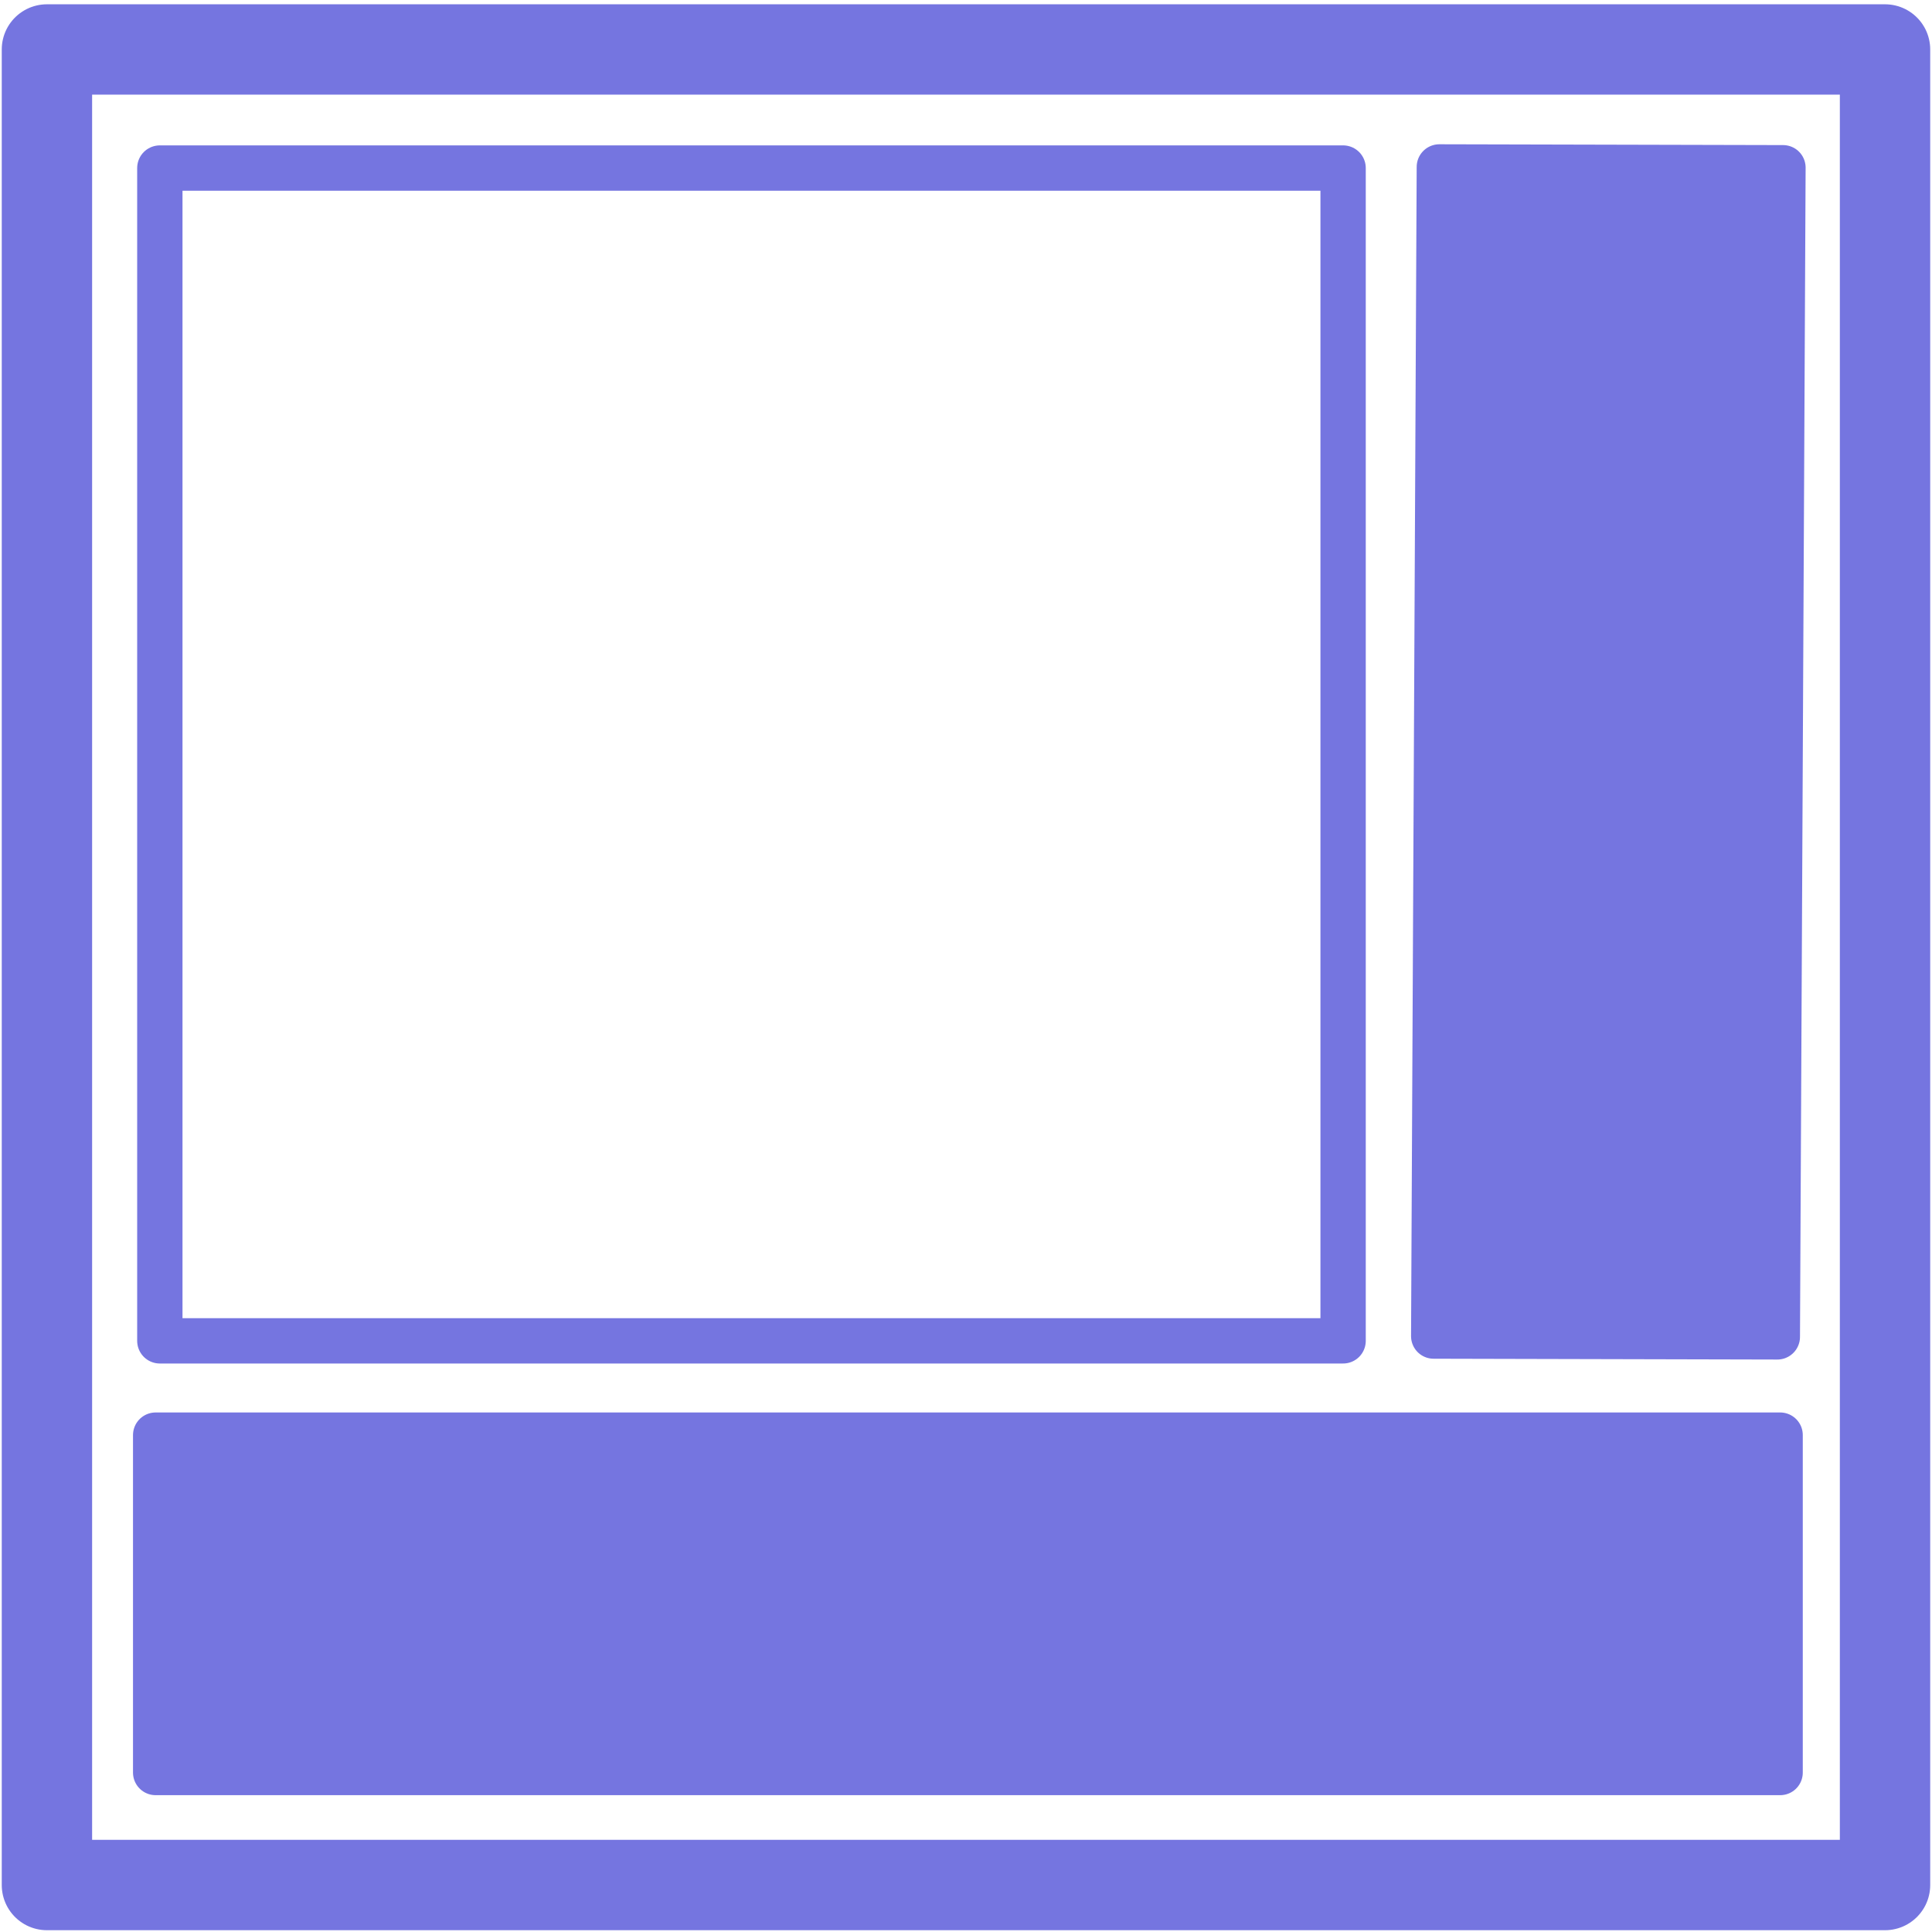
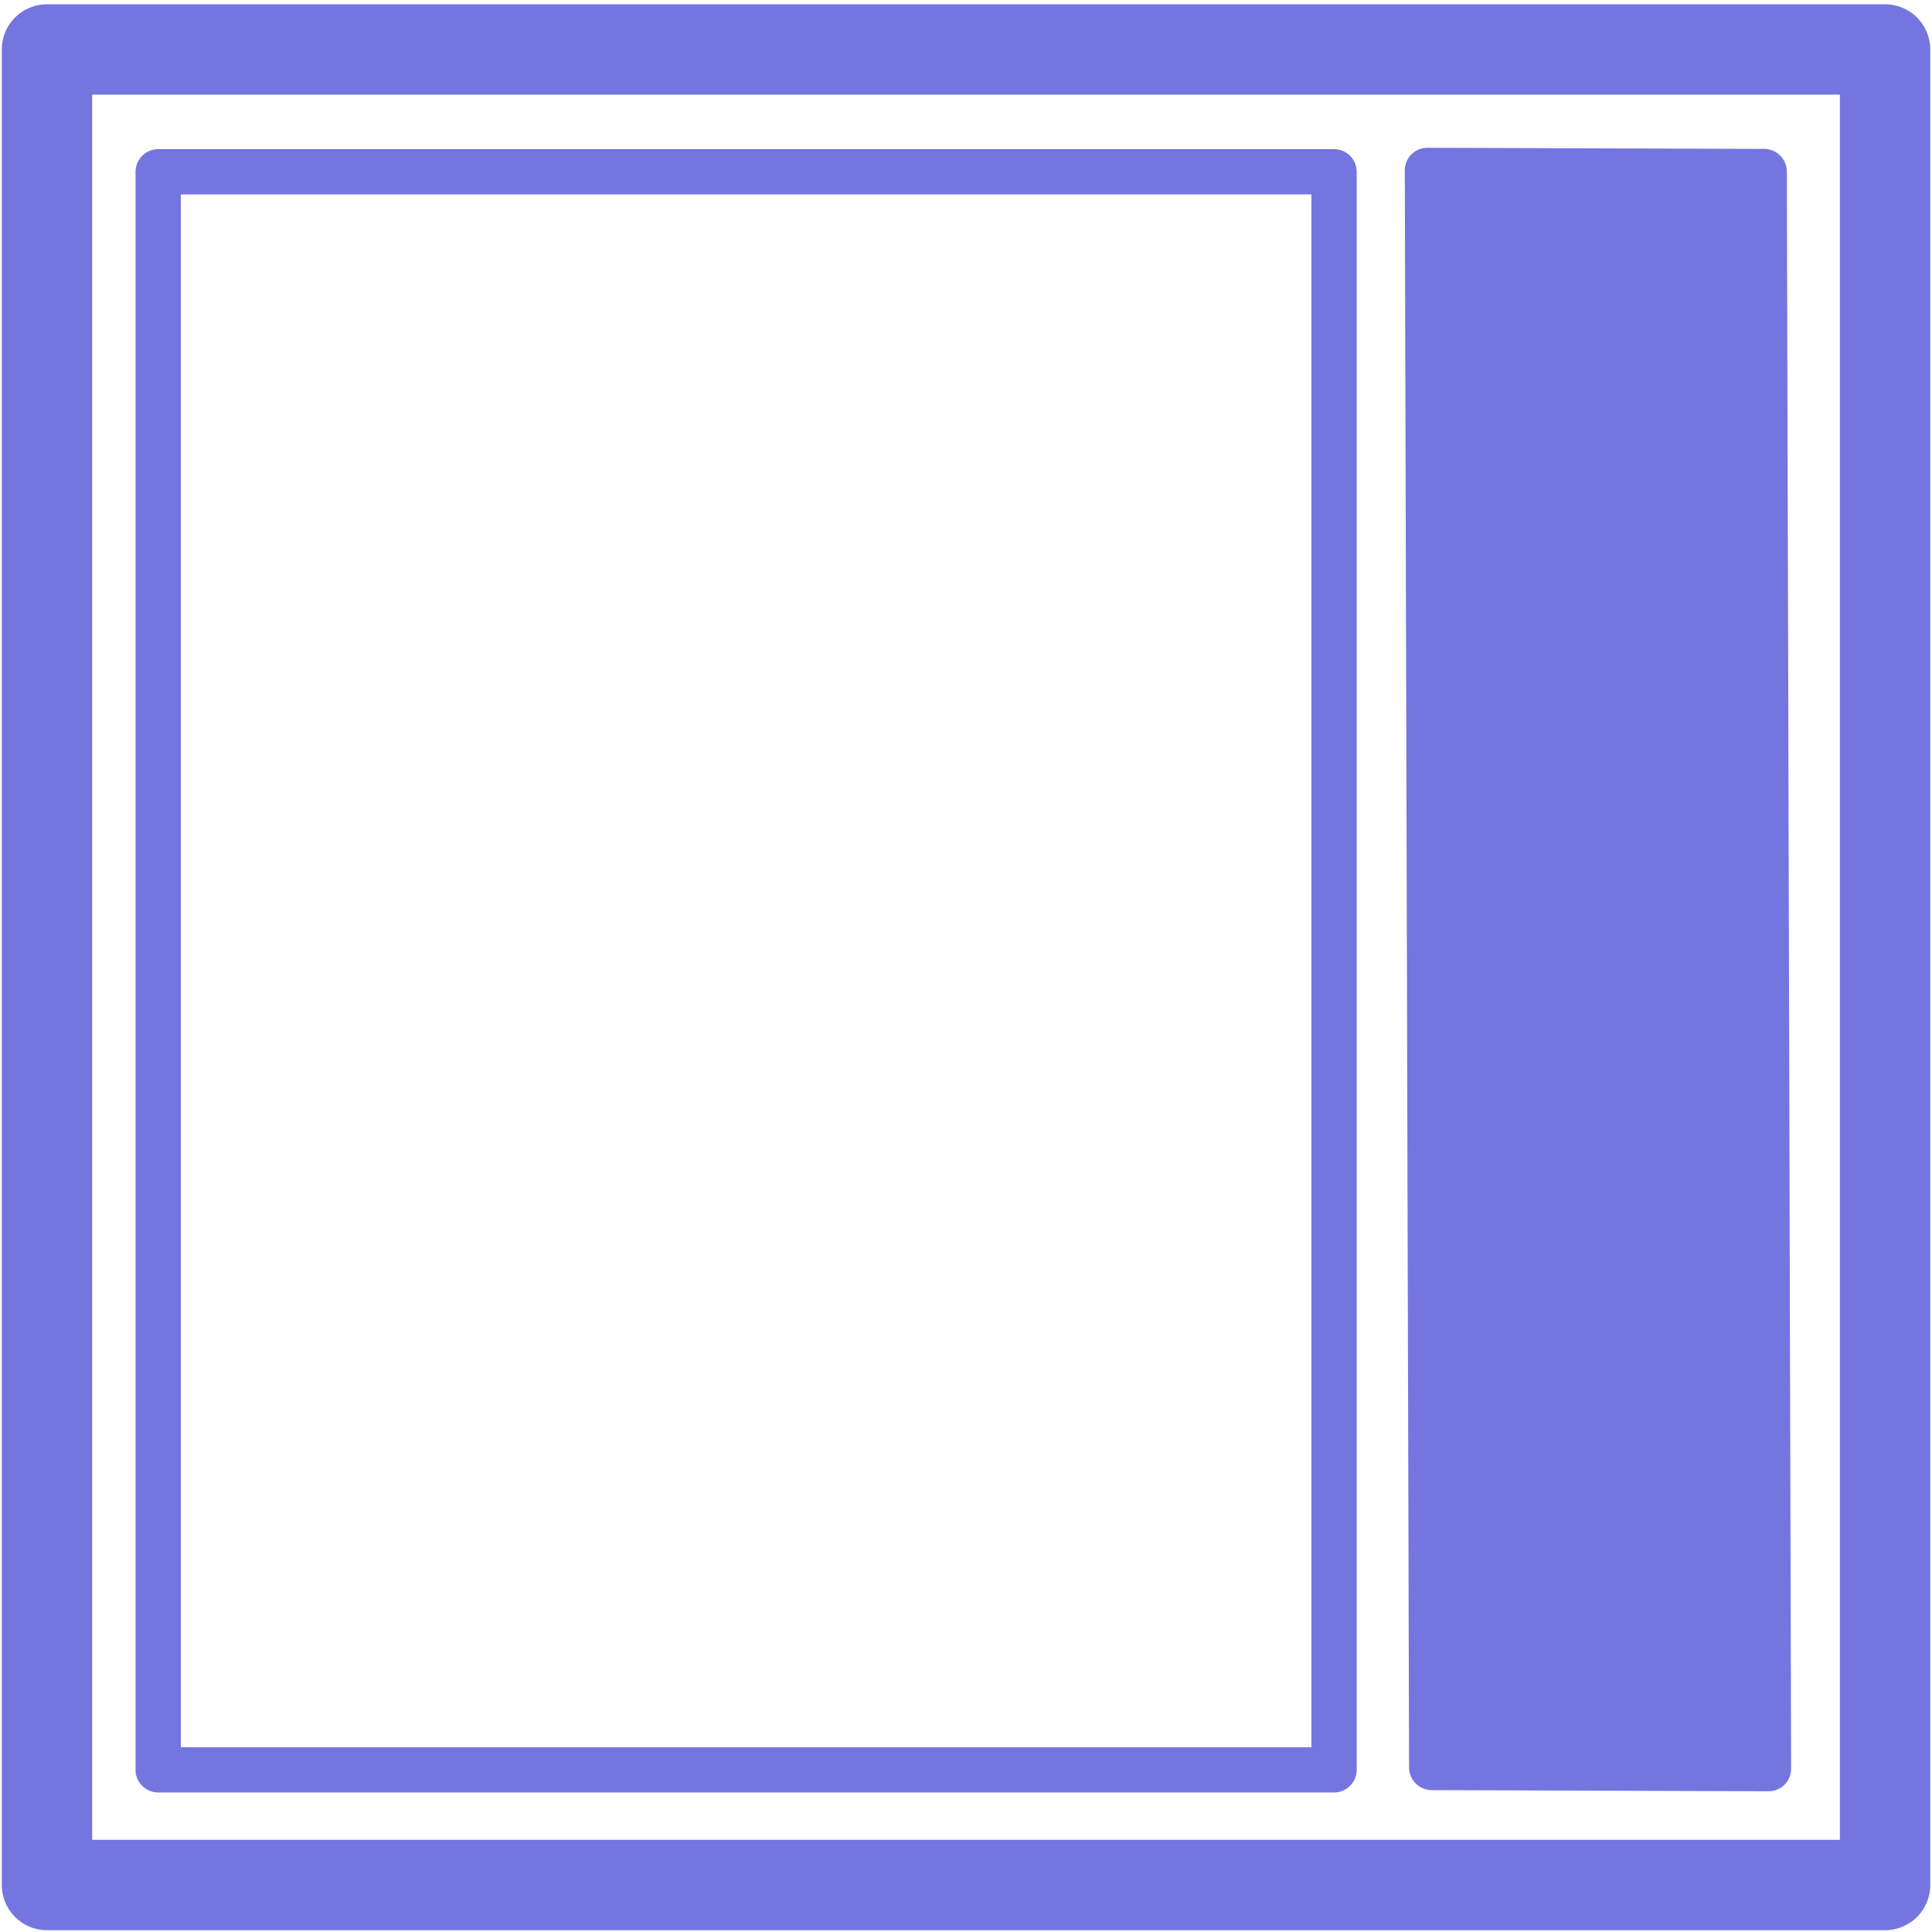
<svg xmlns="http://www.w3.org/2000/svg" width="48" height="48" viewBox="0 0 48 48" id="svg2" version="1.1">
  <defs id="defs4" />
  <g id="layer1" transform="translate(0,-1004.362)">
-     <rect style="opacity:1;fill:none;fill-opacity:1;stroke:#7575e0;stroke-width:2.245;stroke-linecap:round;stroke-linejoin:round;stroke-miterlimit:4;stroke-dasharray:none;stroke-opacity:1" id="rect4138" width="45.667" height="45.604" x="-46.833" y="1005.591" transform="scale(-1,1)" />
-     <rect style="opacity:1;fill:none;fill-opacity:1;stroke:#7575e0;stroke-width:1.126;stroke-linecap:round;stroke-linejoin:round;stroke-miterlimit:4;stroke-dasharray:none;stroke-opacity:1" id="rect4138-8" width="29.398" height="29.138" x="-33.369" y="1008.537" transform="scale(-1,1)" />
-     <rect style="opacity:1;fill:#7575e0;fill-opacity:1;stroke:#7575e0;stroke-width:1.123;stroke-linecap:round;stroke-linejoin:round;stroke-miterlimit:4;stroke-dasharray:none;stroke-opacity:1" id="rect4138-8-8" width="40.362" height="8.385" x="-44.228" y="1040.016" transform="scale(-1,1)" />
-     <rect style="opacity:1;fill:#7575e0;fill-opacity:1;stroke:#7575e0;stroke-width:1.123;stroke-linecap:round;stroke-linejoin:round;stroke-miterlimit:4;stroke-dasharray:none;stroke-opacity:1" id="rect4138-8-8-2" width="29.05" height="8.54" x="-1037.472" y="-49.153" transform="matrix(0.00481372,-0.9999884,-0.9999971,-0.00240087,0,0)" />
+     <rect style="opacity:1;fill:none;fill-opacity:1;stroke:#7575E0;stroke-width:2.245;stroke-linecap:round;stroke-linejoin:round;stroke-miterlimit:4;stroke-dasharray:none;stroke-opacity:1" id="rect4138" width="45.667" height="45.604" x="1.167" y="1005.591" />
+     <rect style="opacity:1;fill:none;fill-opacity:1;stroke:#7575e0;stroke-width:1.125;stroke-linecap:round;stroke-linejoin:round;stroke-miterlimit:4;stroke-dasharray:none;stroke-opacity:1" id="rect4138-8" width="29.214" height="39.703" x="-33.144" y="1008.63" transform="scale(-1,1)" />
+     <rect style="opacity:1;fill:#7575e0;fill-opacity:1;stroke:#7575e0;stroke-width:1.125;stroke-linecap:round;stroke-linejoin:round;stroke-miterlimit:4;stroke-dasharray:none;stroke-opacity:1" id="rect4138-8-8-2" width="39.679" height="8.367" x="-1048.169" y="-41.139" transform="matrix(-0.00266984,-0.9999964,-0.9999944,-0.00334712,0,0)" />
  </g>
</svg>
